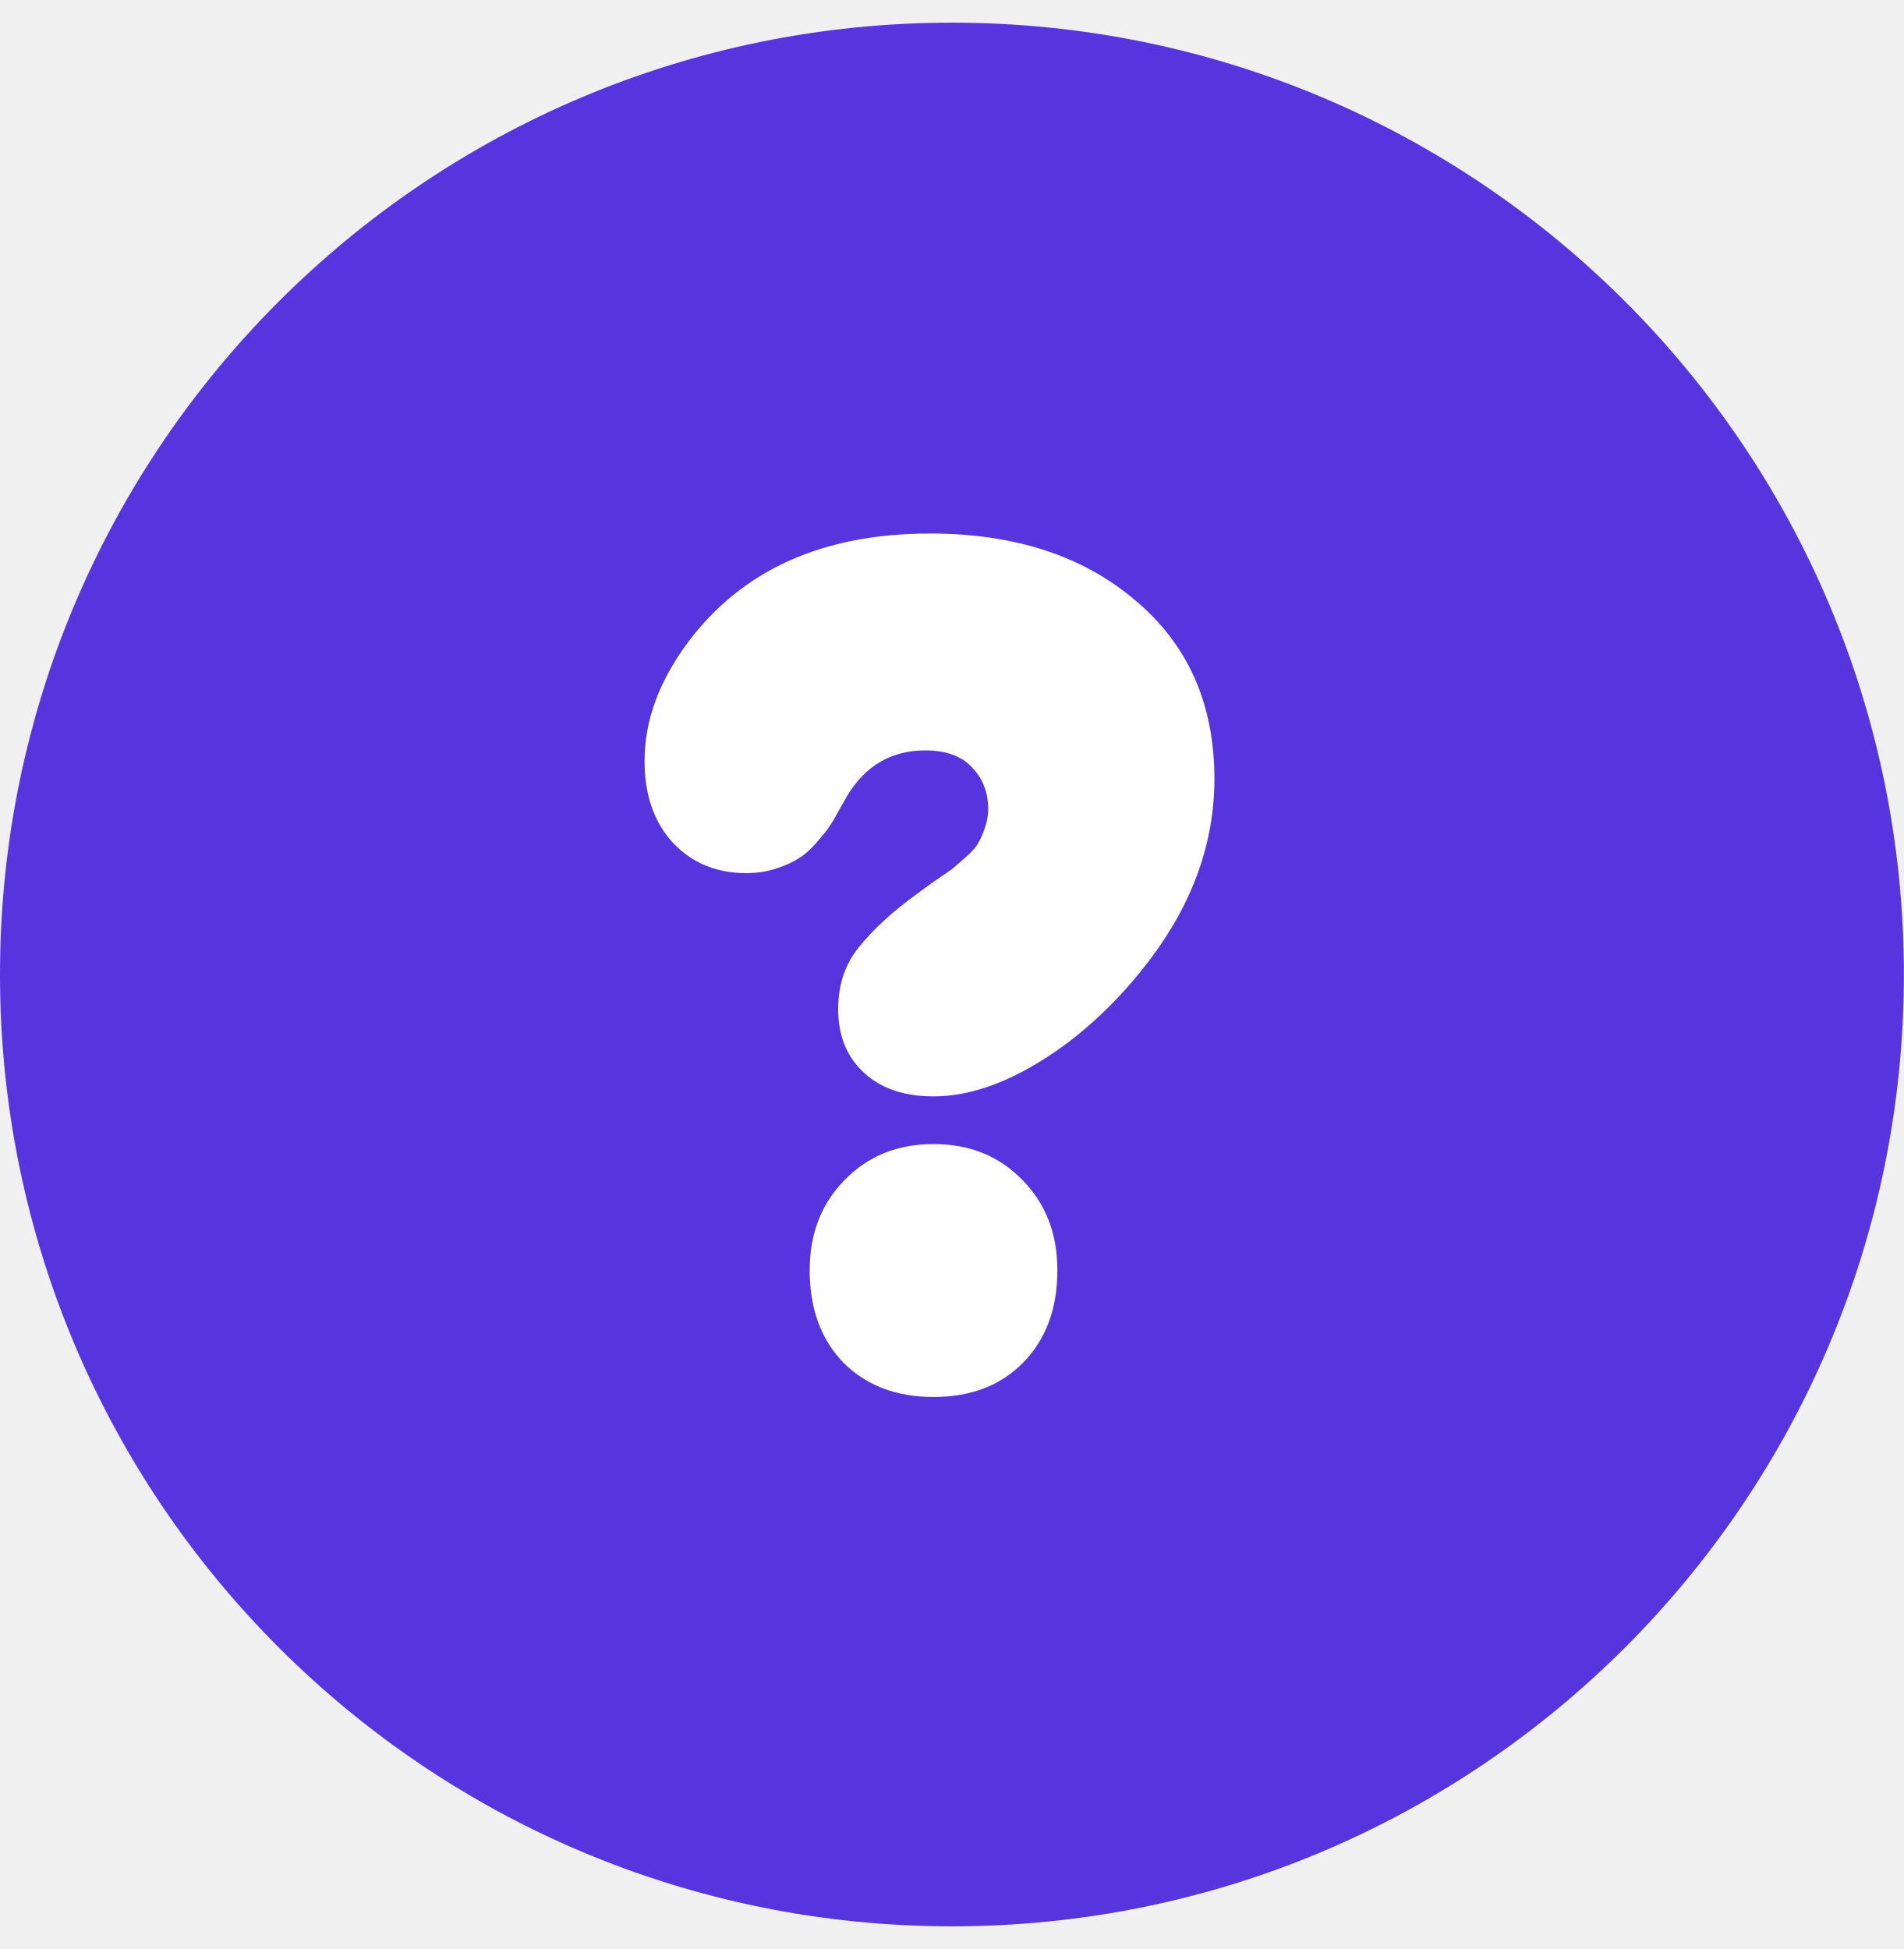
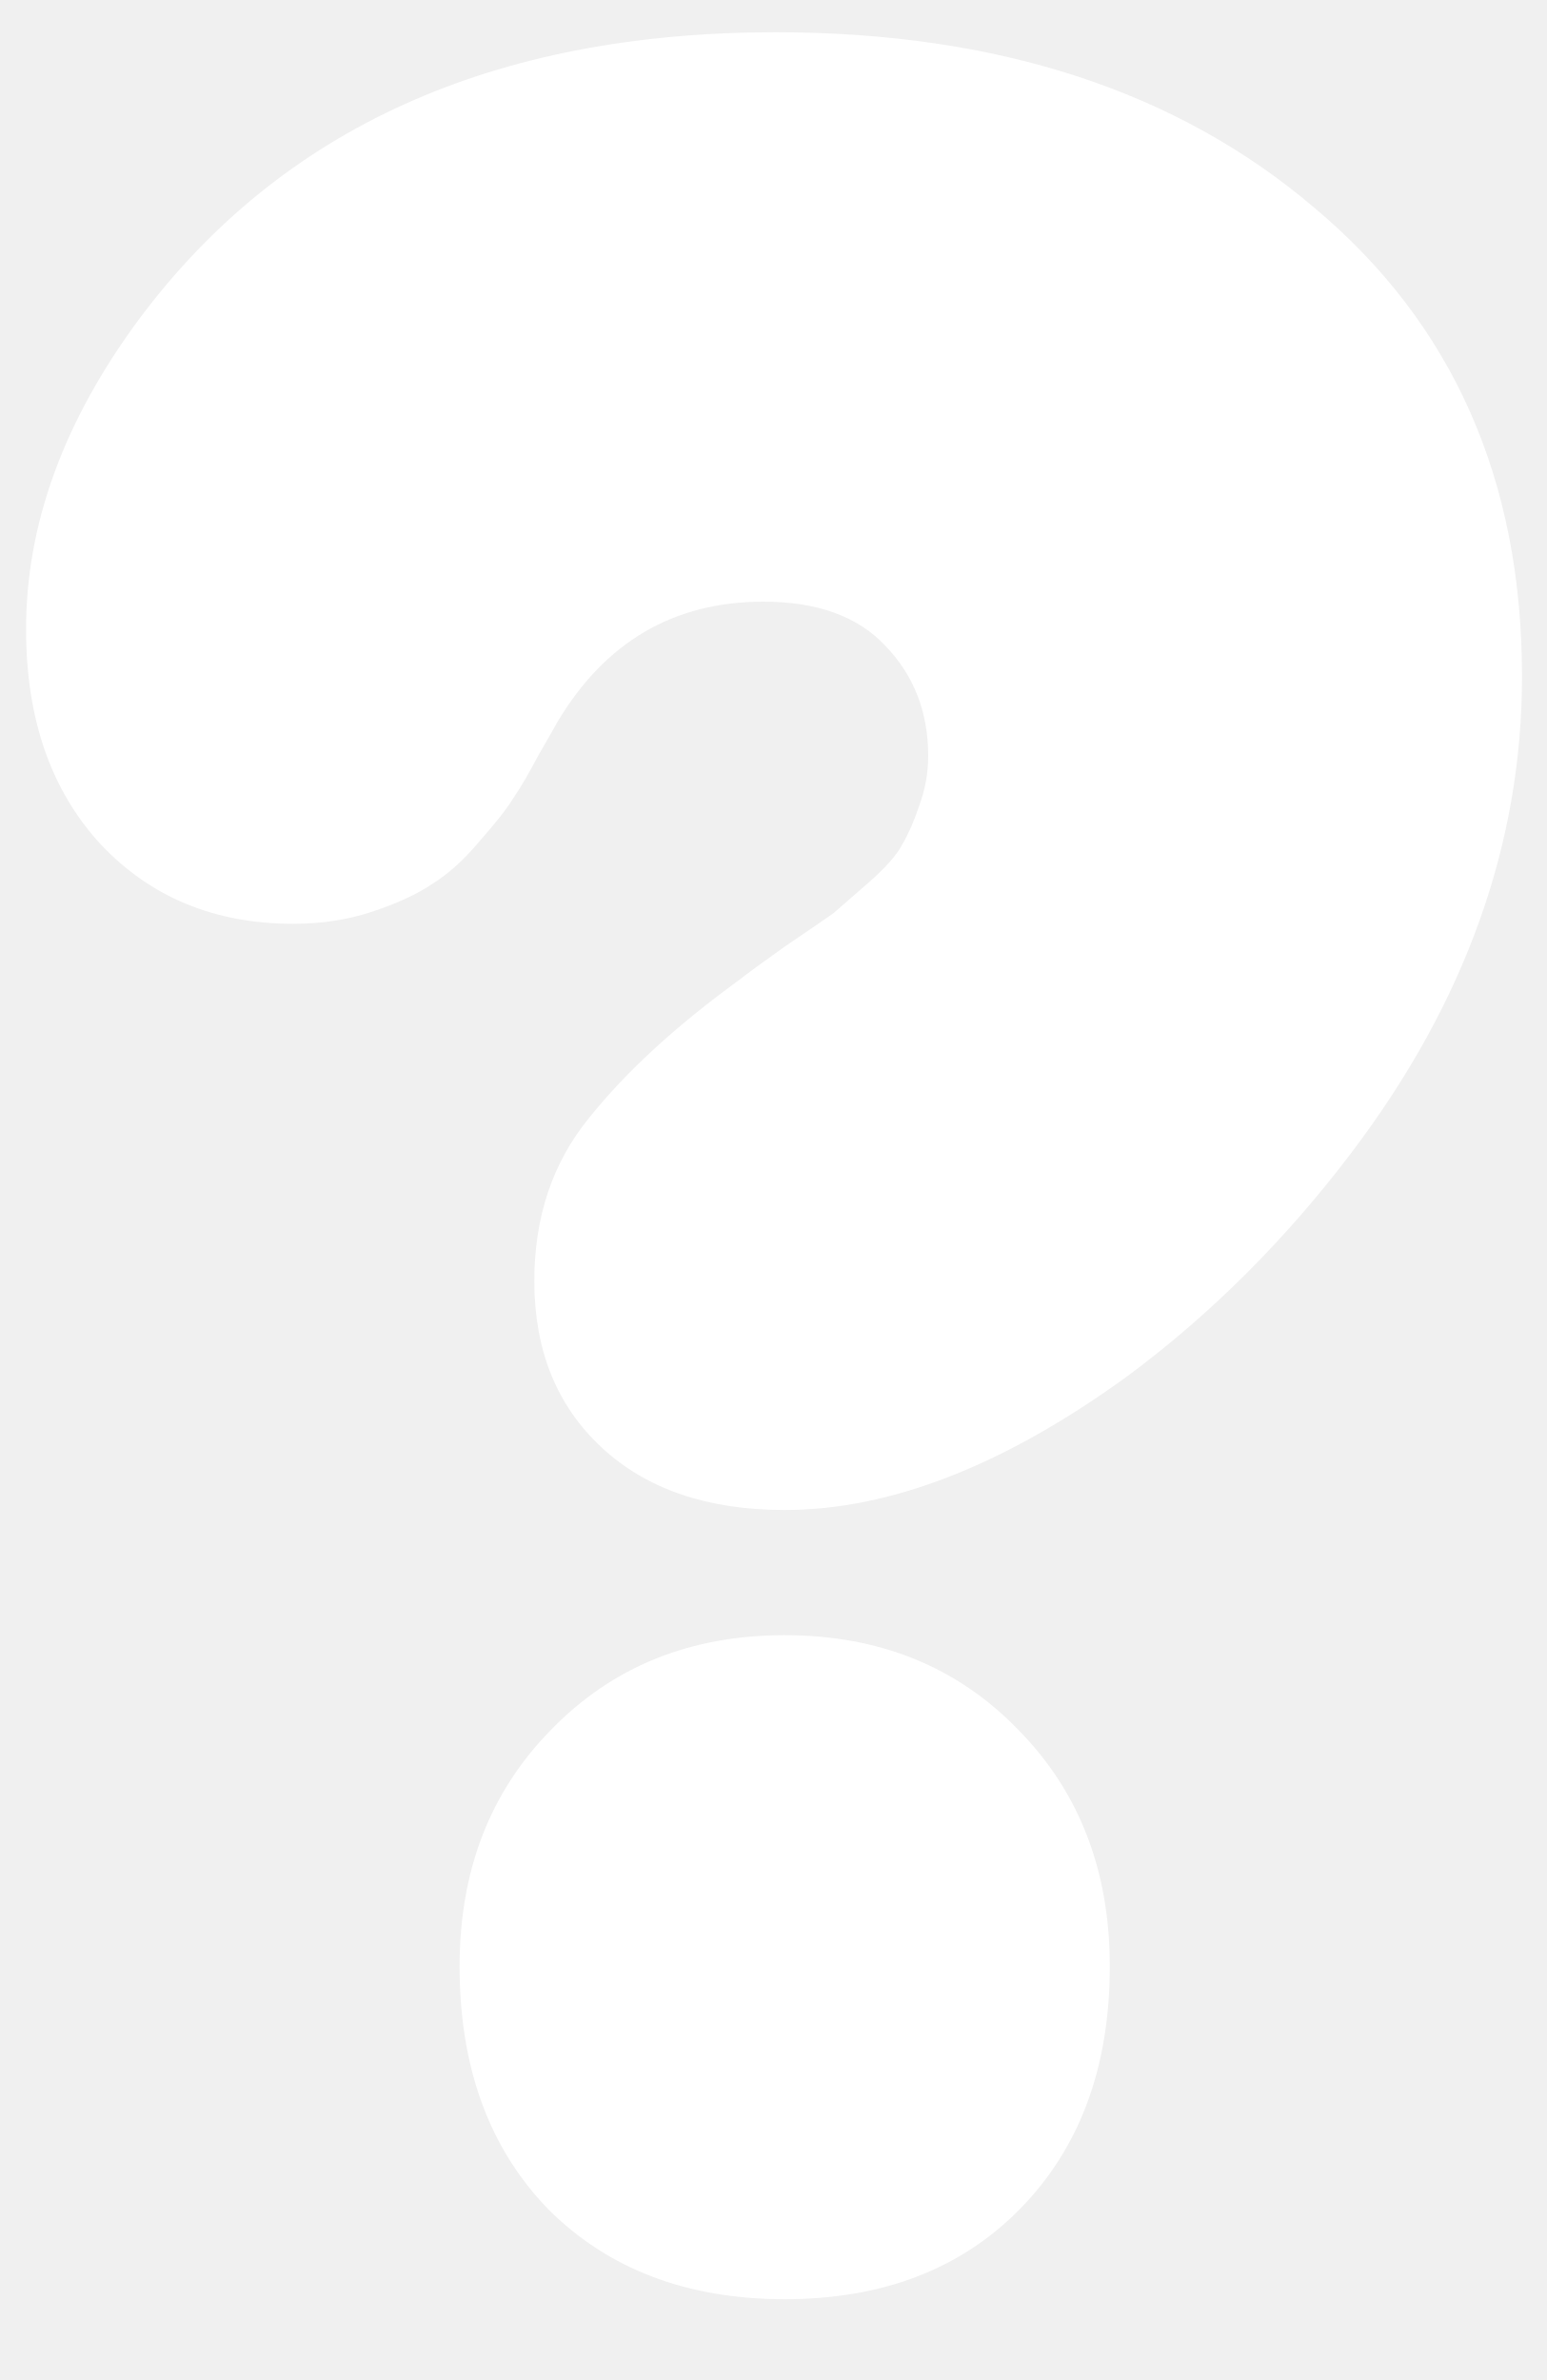
- <svg xmlns="http://www.w3.org/2000/svg" width="42" height="43" viewBox="0 0 42 43" fill="none">
-   <circle cx="21" cy="21.5" r="21" fill="#5634DE" />
-   <path d="M20.594 24.189C19.944 24.189 19.431 24.013 19.055 23.663C18.678 23.312 18.49 22.846 18.49 22.265C18.49 21.726 18.644 21.268 18.952 20.892C19.26 20.507 19.679 20.122 20.209 19.737C20.261 19.695 20.389 19.601 20.594 19.455C20.808 19.31 20.945 19.216 21.005 19.173C21.064 19.122 21.163 19.036 21.3 18.916C21.445 18.788 21.539 18.681 21.582 18.596C21.633 18.51 21.68 18.403 21.723 18.275C21.774 18.138 21.8 17.997 21.8 17.852C21.8 17.484 21.68 17.176 21.441 16.928C21.21 16.68 20.868 16.556 20.415 16.556C19.662 16.556 19.085 16.894 18.683 17.569C18.674 17.587 18.623 17.676 18.529 17.839C18.443 18.001 18.371 18.125 18.311 18.211C18.259 18.296 18.165 18.416 18.029 18.57C17.9 18.724 17.768 18.844 17.631 18.929C17.503 19.015 17.336 19.092 17.131 19.16C16.925 19.229 16.703 19.263 16.463 19.263C15.805 19.263 15.266 19.04 14.847 18.596C14.428 18.142 14.219 17.54 14.219 16.787C14.219 15.906 14.535 15.038 15.168 14.183C16.365 12.575 18.148 11.771 20.517 11.771C22.381 11.771 23.891 12.263 25.045 13.246C26.209 14.221 26.79 15.534 26.79 17.185C26.79 18.587 26.315 19.917 25.366 21.174C24.81 21.91 24.182 22.538 23.48 23.06C22.446 23.812 21.483 24.189 20.594 24.189ZM17.862 28.024C17.862 27.22 18.118 26.558 18.631 26.036C19.145 25.506 19.799 25.241 20.594 25.241C21.39 25.241 22.044 25.506 22.557 26.036C23.07 26.558 23.326 27.22 23.326 28.024C23.326 28.871 23.074 29.551 22.57 30.064C22.074 30.568 21.415 30.821 20.594 30.821C19.773 30.821 19.11 30.568 18.606 30.064C18.11 29.551 17.862 28.871 17.862 28.024Z" fill="white" />
+ <svg xmlns="http://www.w3.org/2000/svg" width="13" height="20" viewBox="0 0 13 20" fill="none">
+   <path d="M6.594 12.689C5.944 12.689 5.431 12.513 5.055 12.163C4.678 11.812 4.49 11.346 4.49 10.764C4.49 10.226 4.644 9.768 4.952 9.392C5.26 9.007 5.679 8.622 6.209 8.237C6.261 8.195 6.389 8.101 6.594 7.955C6.808 7.81 6.945 7.716 7.005 7.673C7.064 7.622 7.163 7.536 7.3 7.416C7.445 7.288 7.539 7.181 7.582 7.096C7.633 7.01 7.68 6.903 7.723 6.775C7.774 6.638 7.8 6.497 7.8 6.352C7.8 5.984 7.68 5.676 7.441 5.428C7.21 5.18 6.868 5.056 6.415 5.056C5.662 5.056 5.085 5.394 4.683 6.069C4.674 6.087 4.623 6.176 4.529 6.339C4.443 6.501 4.371 6.625 4.311 6.711C4.259 6.796 4.165 6.916 4.029 7.07C3.9 7.224 3.768 7.344 3.631 7.429C3.503 7.515 3.336 7.592 3.131 7.66C2.925 7.729 2.703 7.763 2.464 7.763C1.805 7.763 1.266 7.54 0.847 7.096C0.428 6.642 0.219 6.04 0.219 5.287C0.219 4.406 0.535 3.538 1.168 2.683C2.365 1.075 4.148 0.271 6.517 0.271C8.381 0.271 9.891 0.763 11.045 1.746C12.209 2.721 12.79 4.034 12.79 5.685C12.79 7.087 12.315 8.417 11.366 9.674C10.81 10.41 10.182 11.038 9.48 11.56C8.446 12.312 7.484 12.689 6.594 12.689ZM3.862 16.524C3.862 15.72 4.118 15.057 4.631 14.536C5.145 14.006 5.799 13.741 6.594 13.741C7.389 13.741 8.044 14.006 8.557 14.536C9.07 15.057 9.326 15.72 9.326 16.524C9.326 17.371 9.074 18.051 8.57 18.564C8.074 19.068 7.415 19.321 6.594 19.321C5.773 19.321 5.11 19.068 4.606 18.564C4.11 18.051 3.862 17.371 3.862 16.524Z" fill="white" />
</svg>
